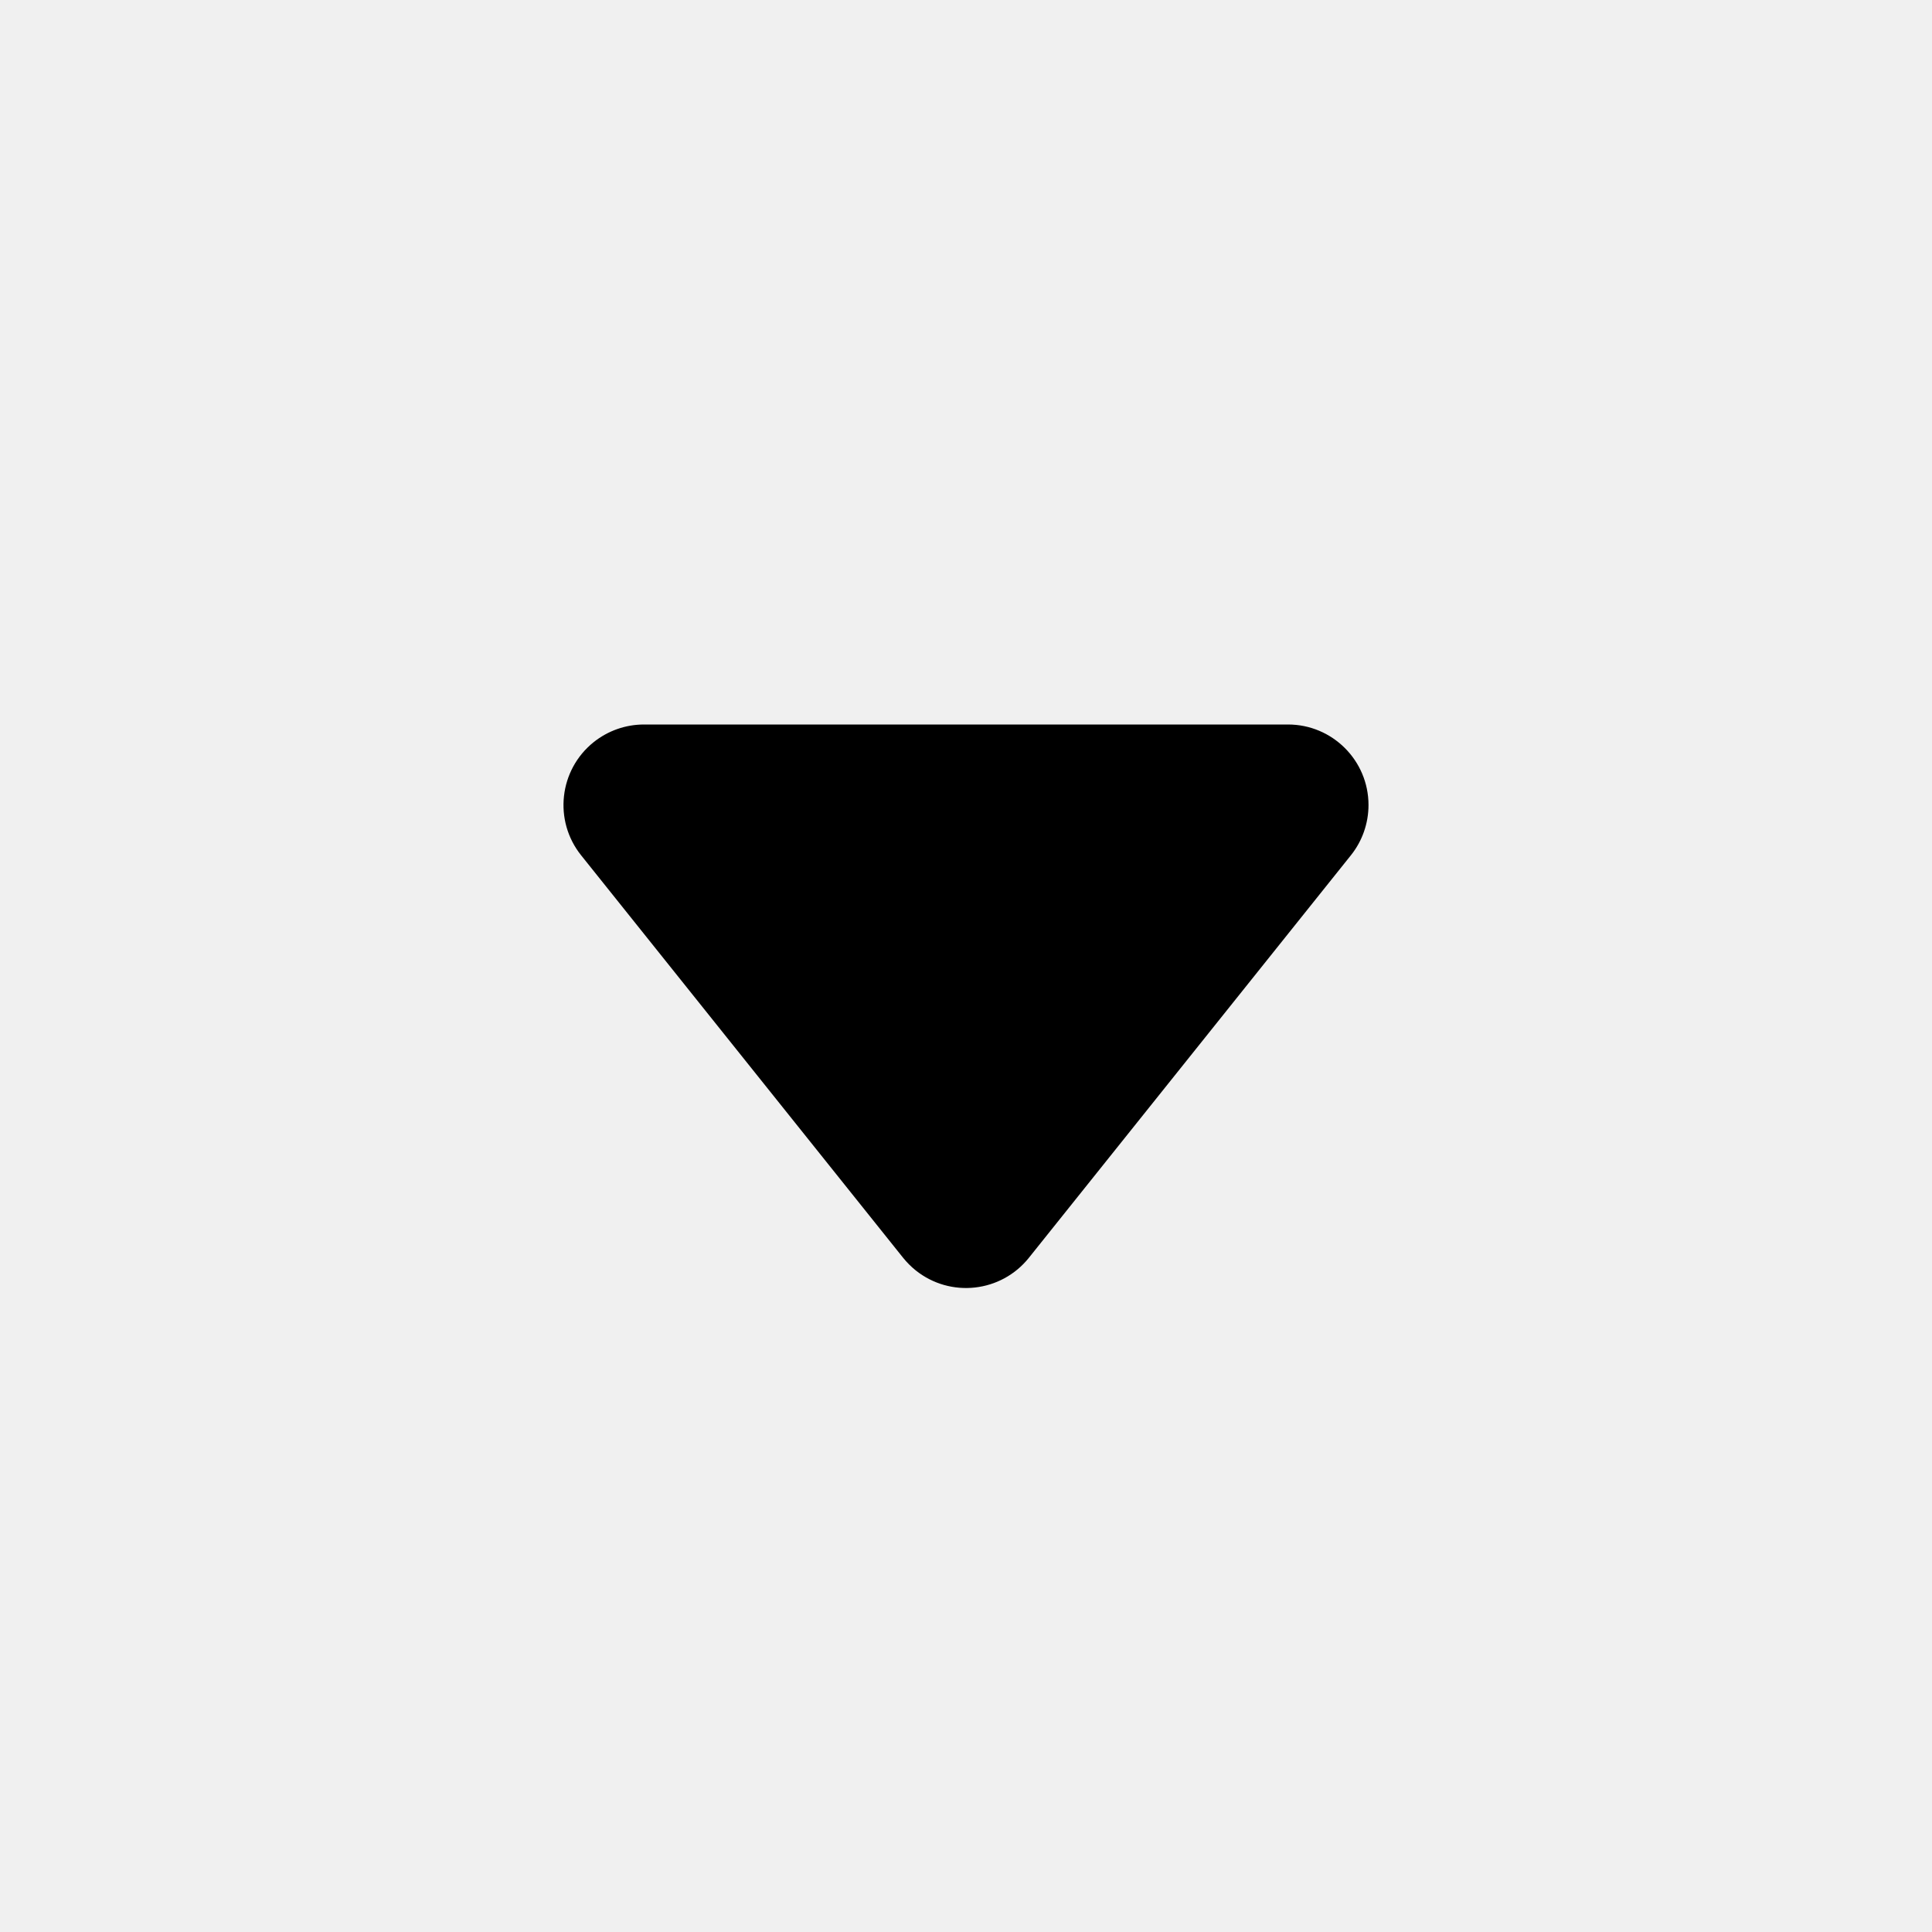
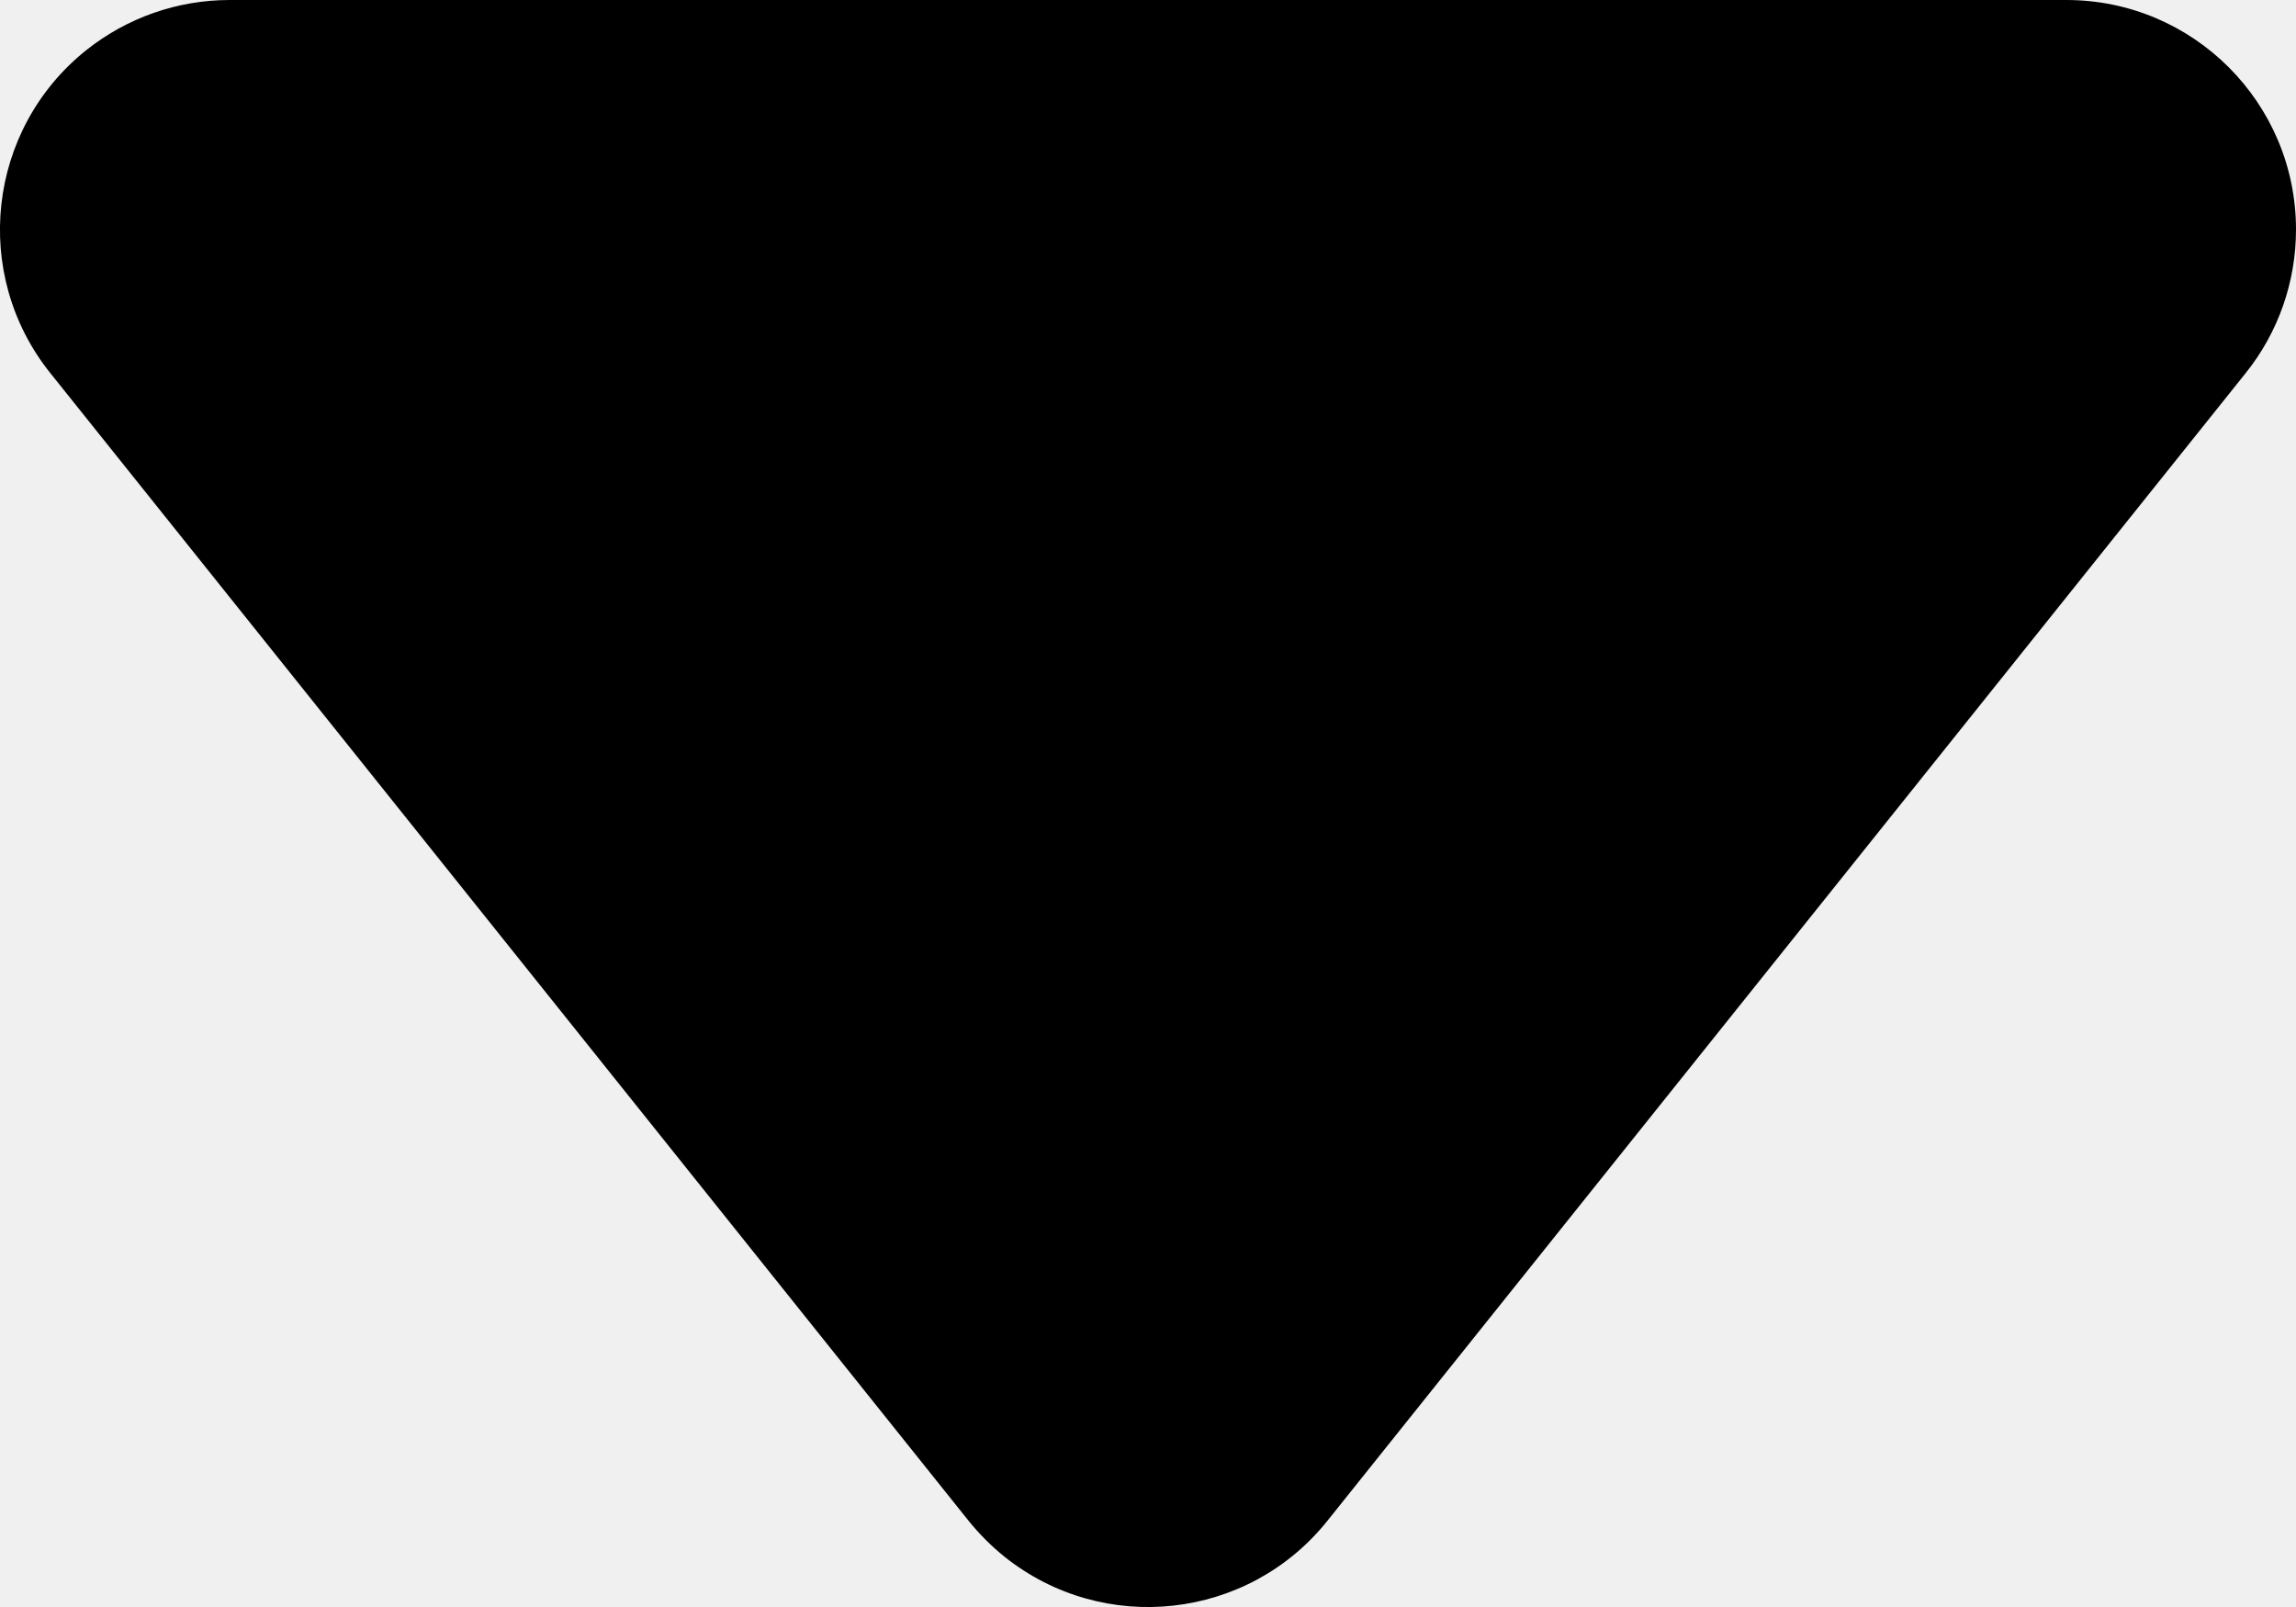
- <svg xmlns="http://www.w3.org/2000/svg" xmlns:xlink="http://www.w3.org/1999/xlink" width="16" height="16" viewBox="0 0 12 24" version="1.1">
+ <svg xmlns="http://www.w3.org/2000/svg" xmlns:xlink="http://www.w3.org/1999/xlink" viewBox="1 9 10 7" version="1.1">
  <defs>
    <path d="M2,9 L10,9 C10.552,9 11,9.448 11,10 C11,10.227 10.923,10.448 10.781,10.625 L6.781,15.625 C6.436,16.056 5.807,16.126 5.375,15.781 C5.318,15.735 5.265,15.682 5.219,15.625 L1.219,10.625 C0.874,10.194 0.944,9.564 1.375,9.219 C1.553,9.077 1.773,9 2,9 Z" id="_path-1" />
  </defs>
  <g id="_Public/ic_public_spinner" stroke="none" stroke-width="1" fill="none" fill-rule="evenodd">
    <mask id="_mask-2" fill="white">
      <use xlink:href="#_path-1" />
    </mask>
    <use id="_矩形备份" fill="#000000" xlink:href="#_path-1" />
  </g>
</svg>
